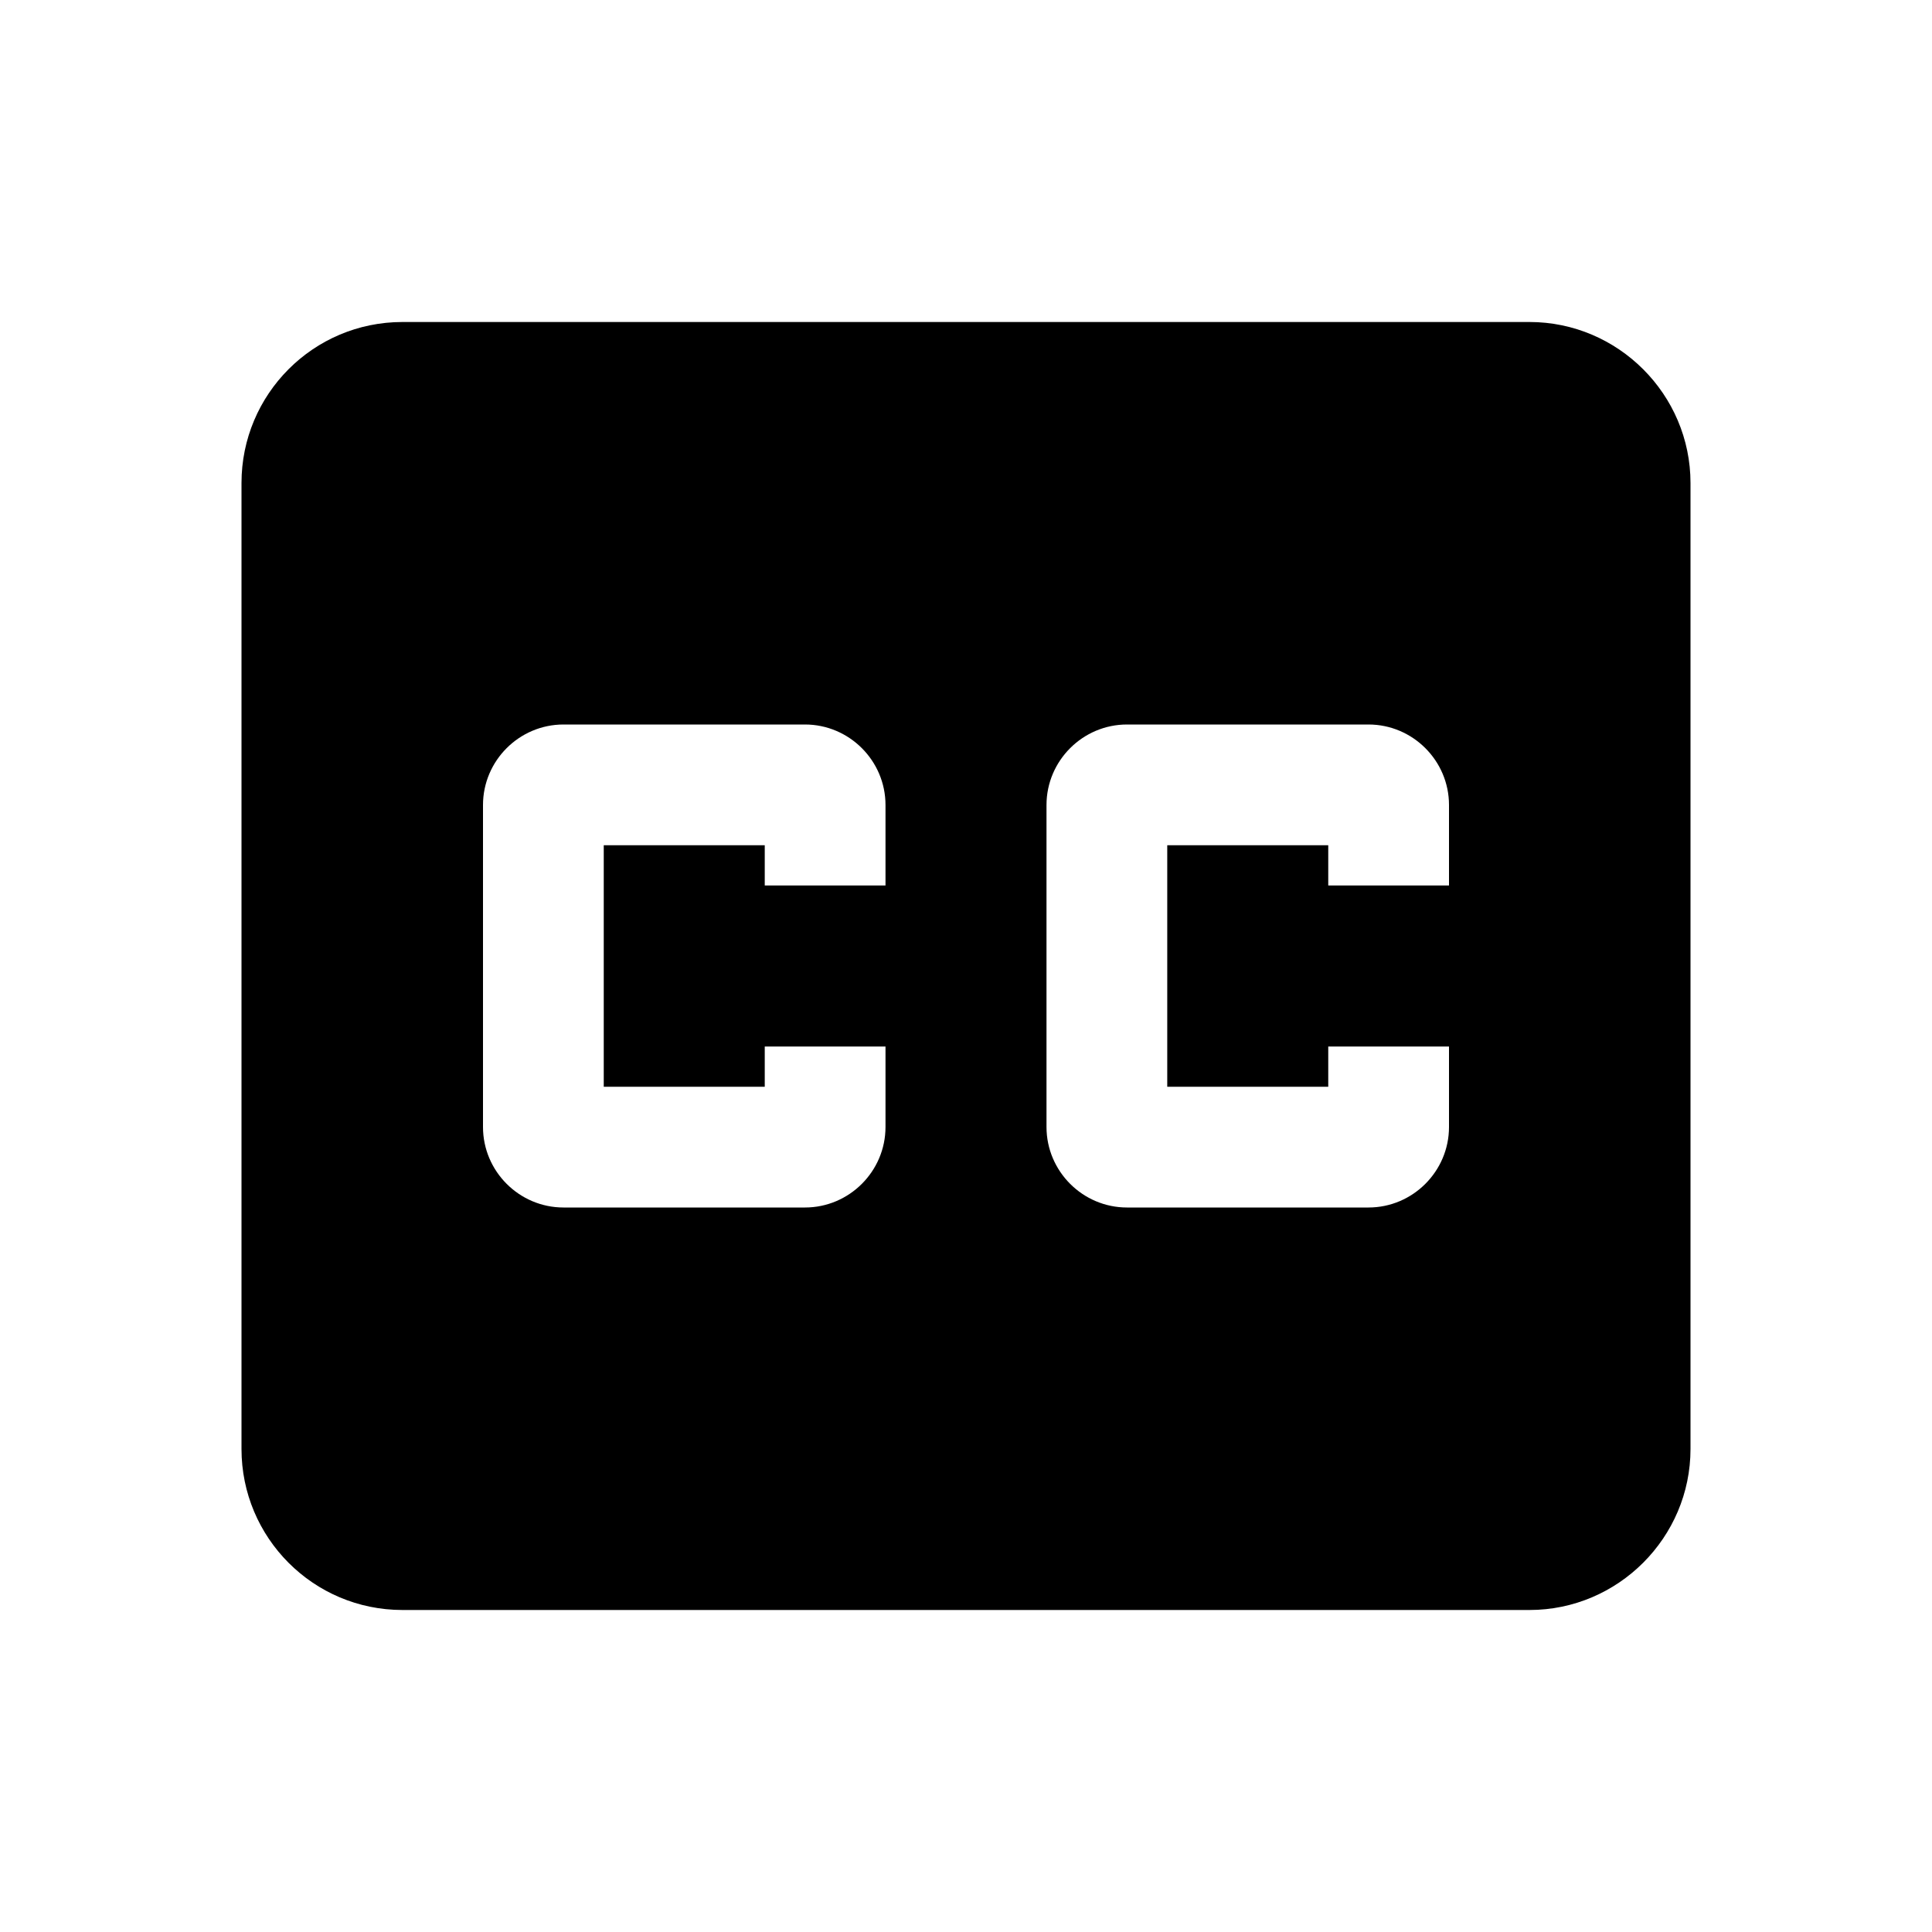
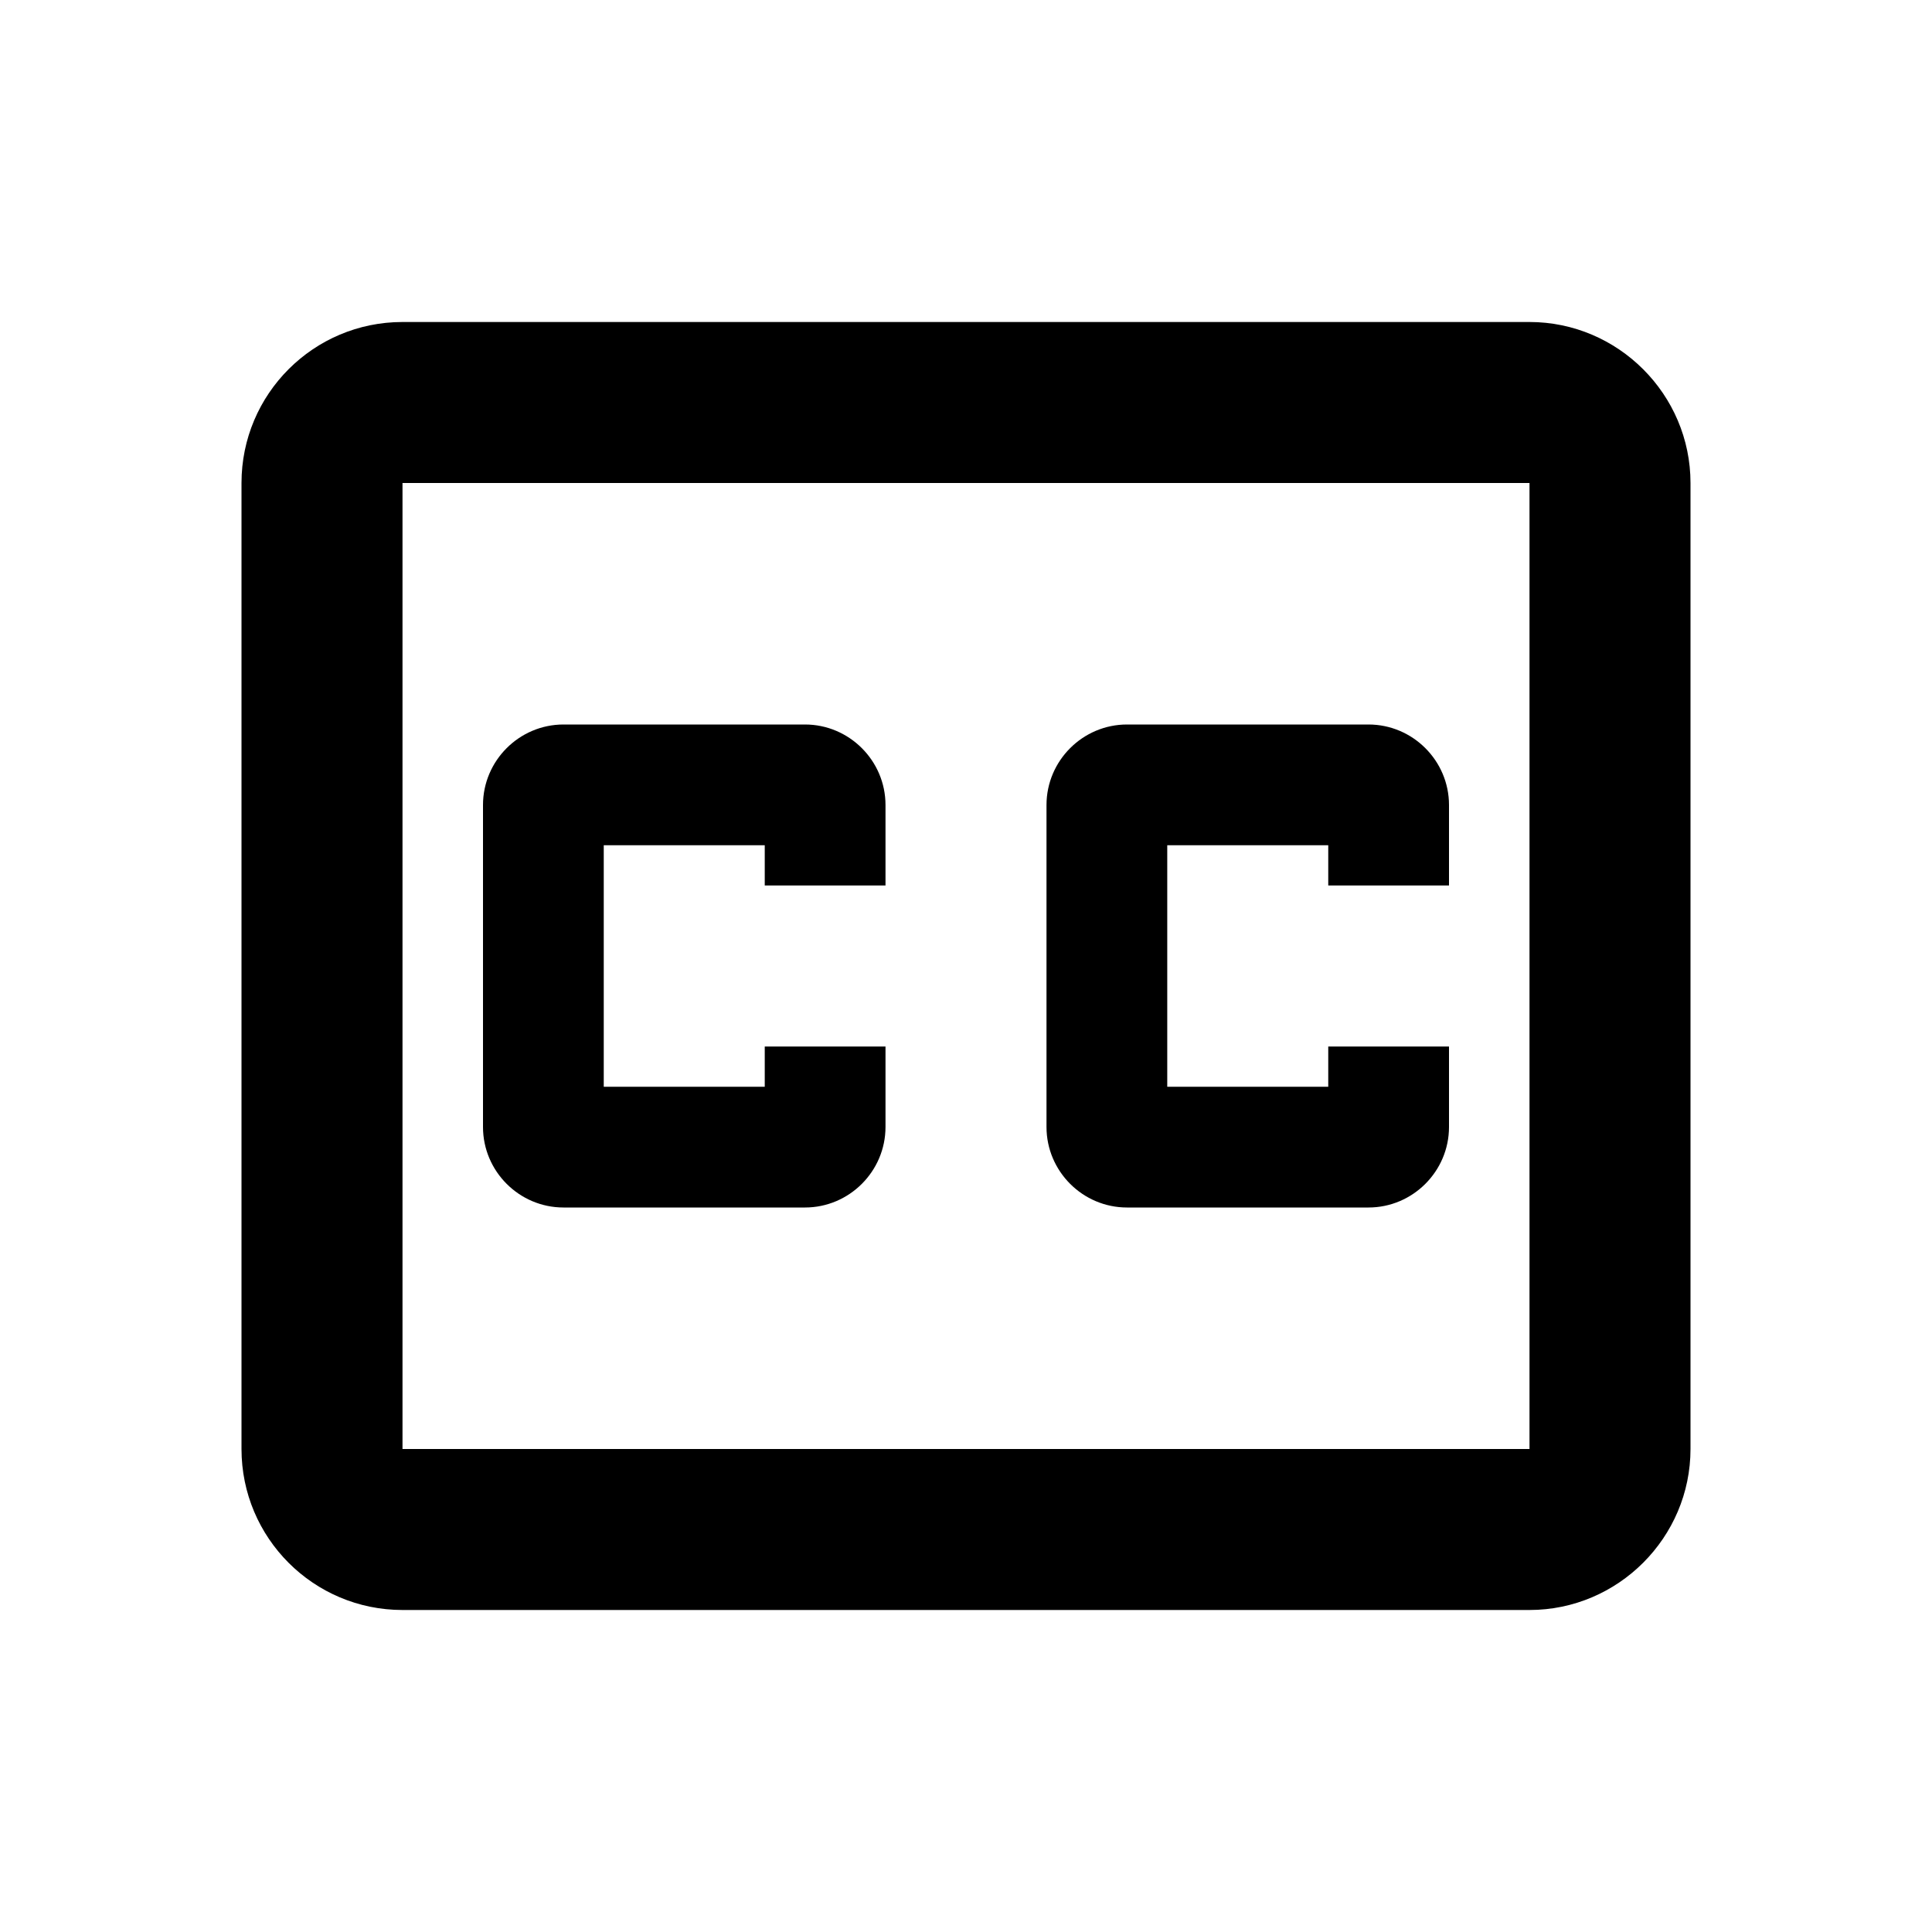
- <svg xmlns="http://www.w3.org/2000/svg" height="24" viewBox="0 0 24 24" width="24">
-   <path d="M0 0h24v24H0z" fill="none" />
-   <path d="M19 4H5c-1.11 0-2 .9-2 2v12c0 1.1.89 2 2 2h14c1.1 0 2-.9 2-2V6c0-1.1-.9-2-2-2zm-8 7H9.5v-.5h-2v3h2V13H11v1c0 .55-.45 1-1 1H7c-.55 0-1-.45-1-1v-4c0-.55.45-1 1-1h3c.55 0 1 .45 1 1v1zm7 0h-1.5v-.5h-2v3h2V13H18v1c0 .55-.45 1-1 1h-3c-.55 0-1-.45-1-1v-4c0-.55.45-1 1-1h3c.55 0 1 .45 1 1v1z" />
+ <svg xmlns="http://www.w3.org/2000/svg" width="24" height="24" viewBox="0 0 24 24">
+   <path d="M19 4H5a2 2 0 0 0-2 2v12a2 2 0 0 0 2 2h14c1.1 0 2-.9 2-2V6c0-1.1-.9-2-2-2zm0 14H5V6h14v12zM7 15h3c.55 0 1-.45 1-1v-1H9.5v.5h-2v-3h2v.5H11v-1c0-.55-.45-1-1-1H7c-.55 0-1 .45-1 1v4c0 .55.45 1 1 1zm7 0h3c.55 0 1-.45 1-1v-1h-1.5v.5h-2v-3h2v.5H18v-1c0-.55-.45-1-1-1h-3c-.55 0-1 .45-1 1v4c0 .55.45 1 1 1z" />
</svg>
